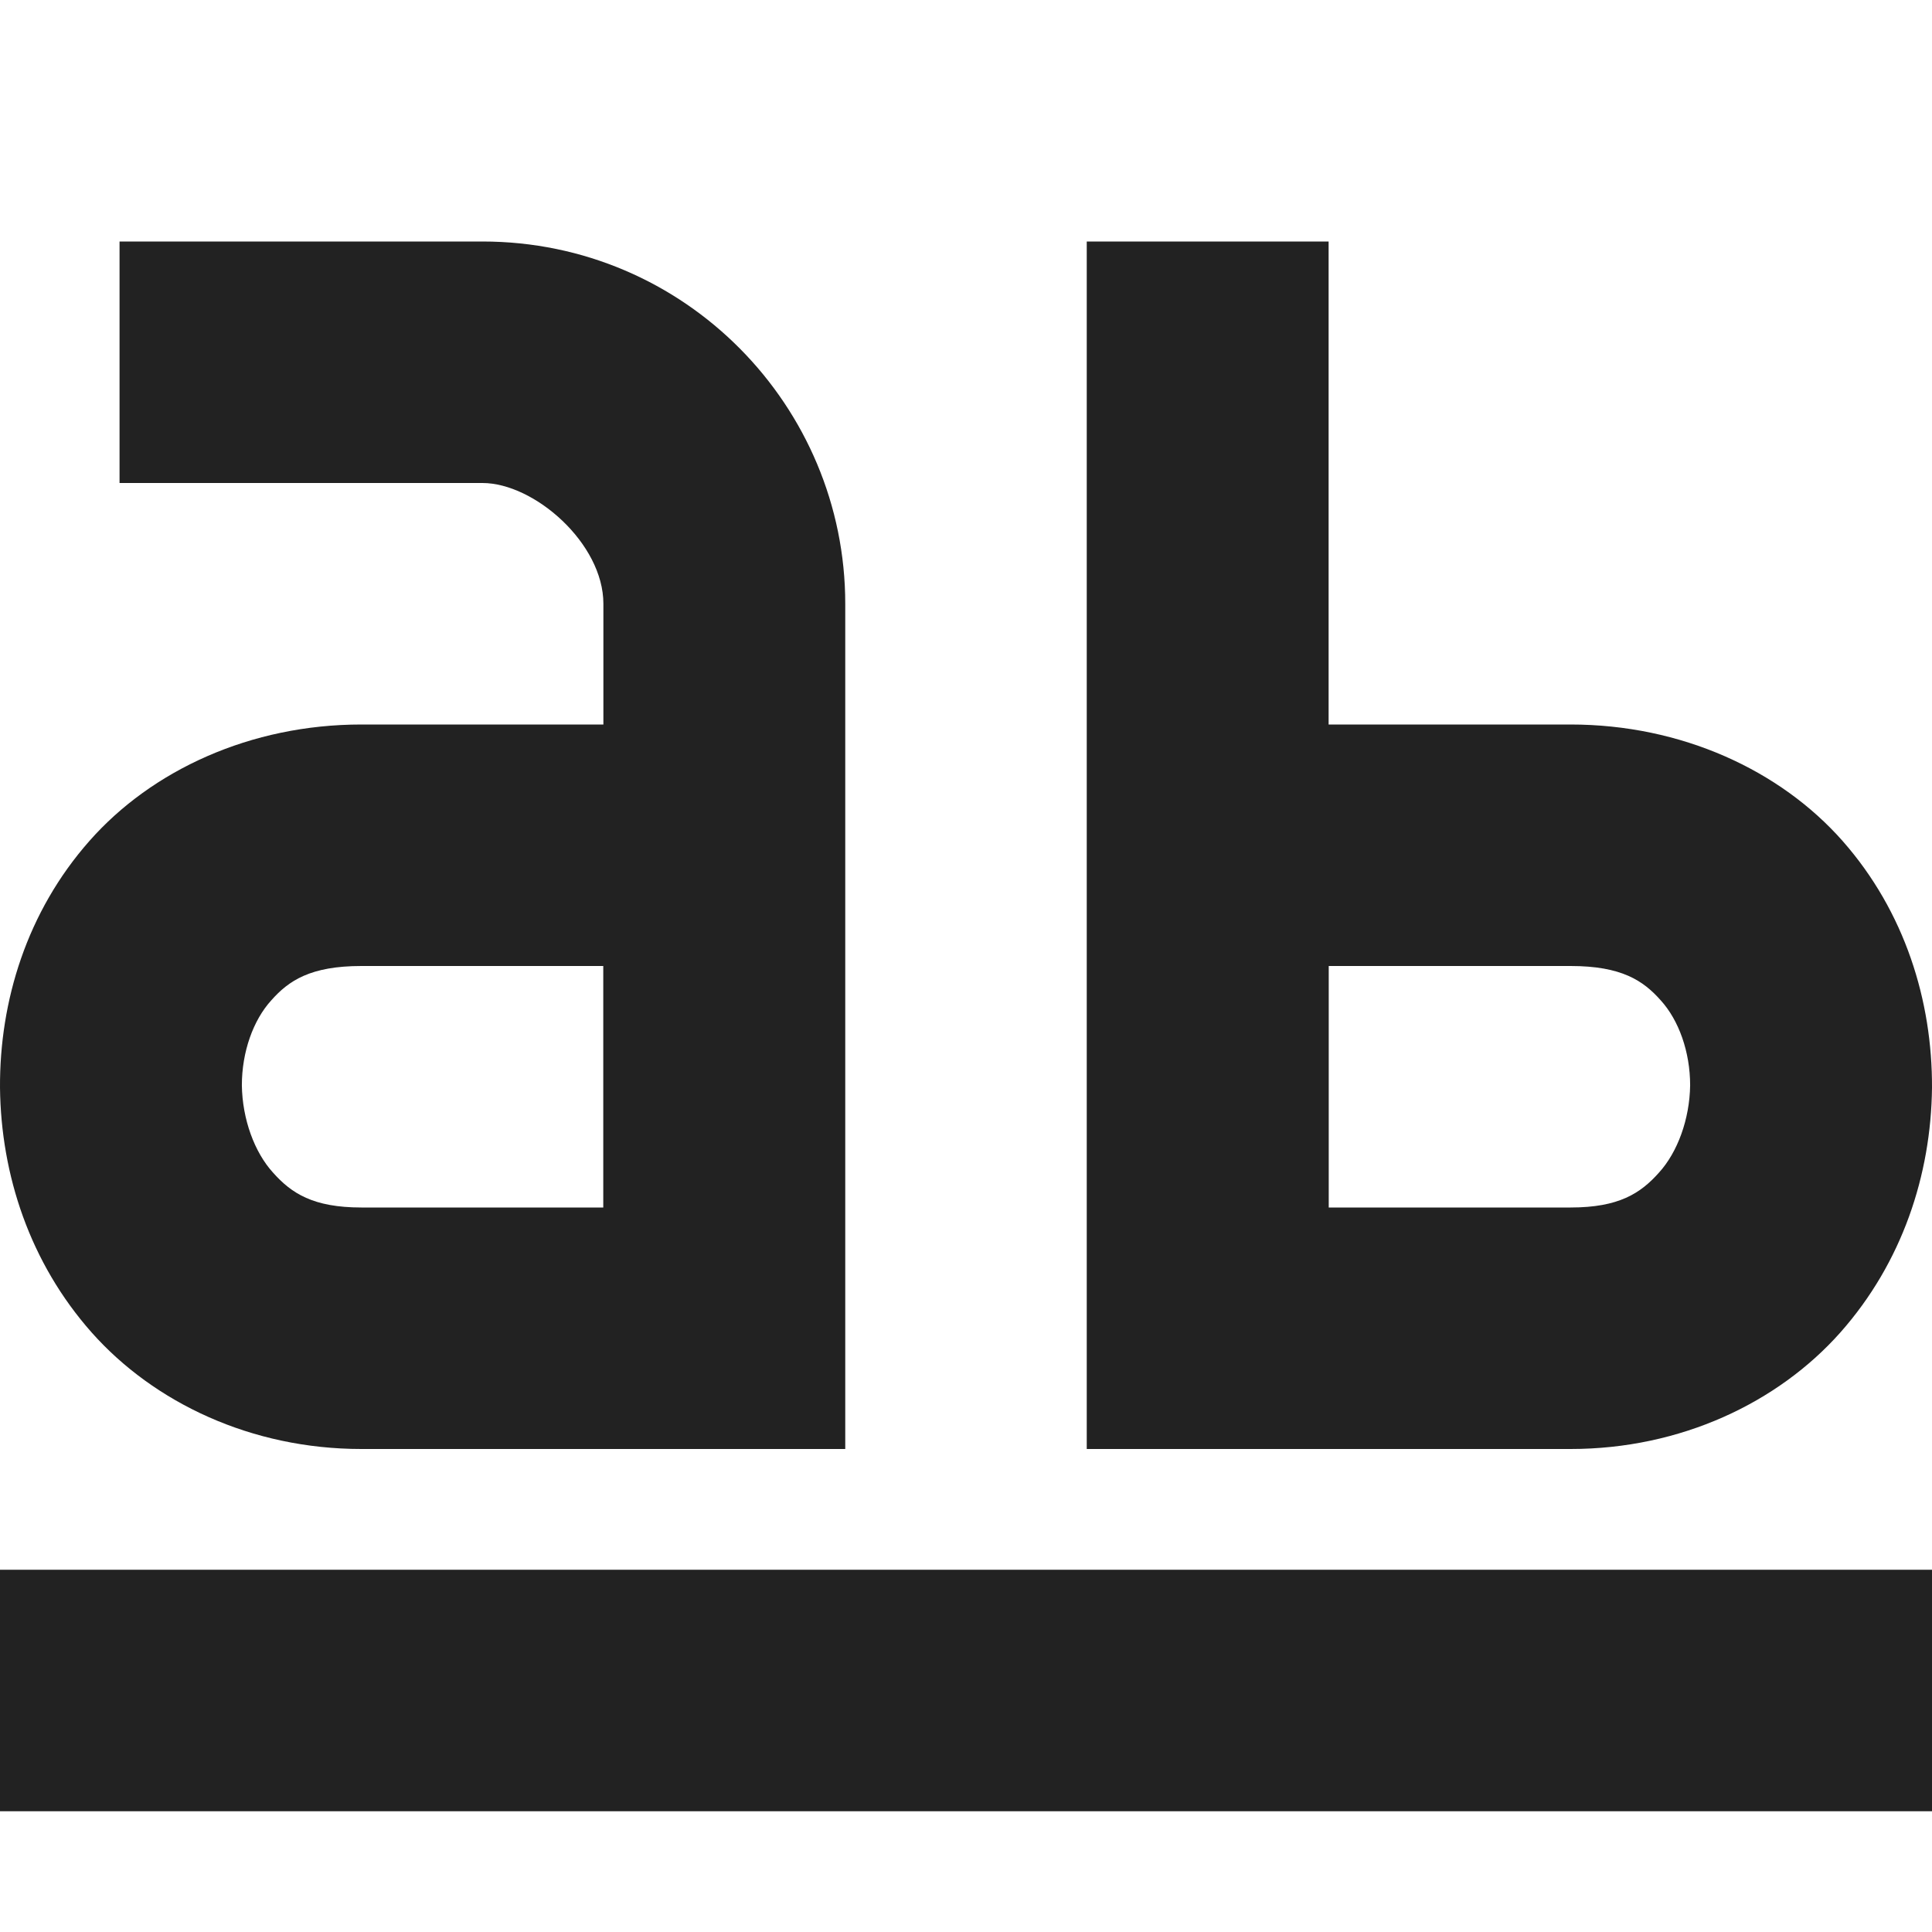
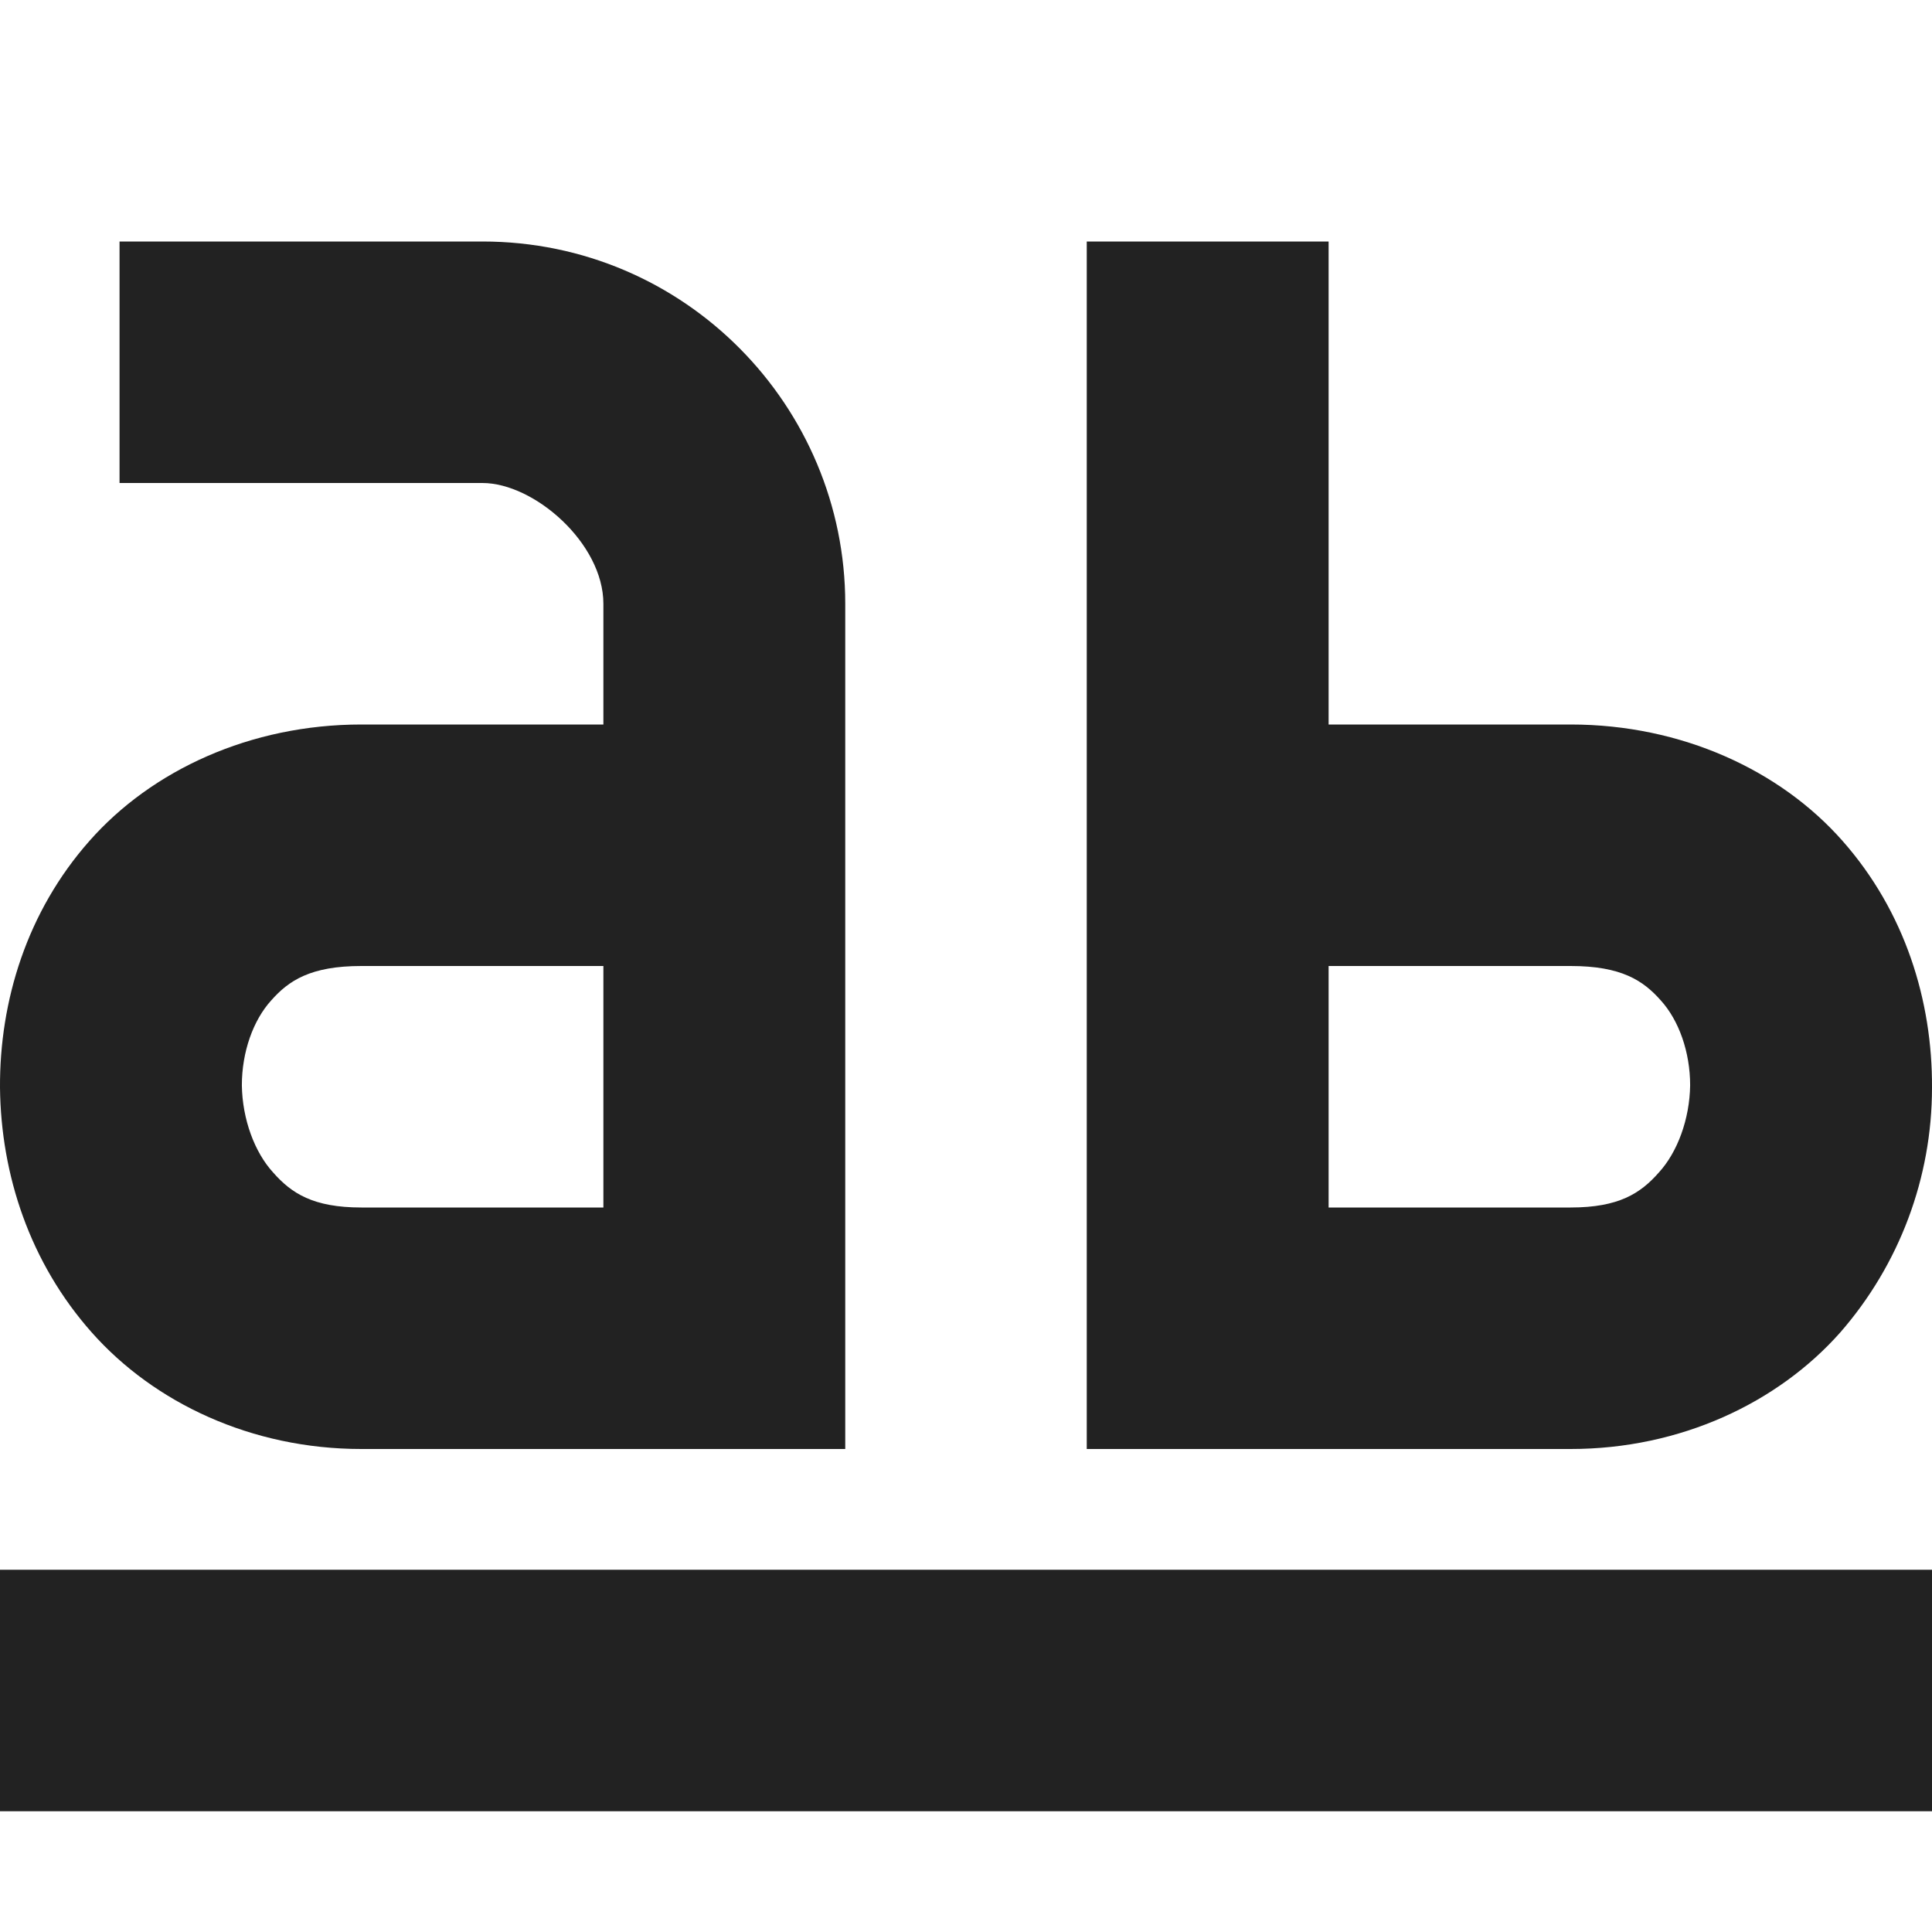
- <svg xmlns="http://www.w3.org/2000/svg" height="16px" viewBox="0 0 16 16" width="16px" version="1.1" id="svg4">
-   <defs id="defs8" />
-   <path d="M 0.99,2 V 4 H 3.995 C 4.425,4 4.997,4.5 4.997,5 V 6 H 2.993 C 2.074,6 1.256,6.379 0.74,6.965 0.223,7.551 -0.004,8.289 4.9721687e-5,9.008 0.008,9.73 0.247,10.457 0.759,11.035 1.276,11.617 2.082,12 2.993,12 H 7 V 5 c 0,-1.633 -1.323,-3 -3.005,-3 z M 2.993,8 h 2.003 v 2 H 2.993 c -0.399,0 -0.579,-0.117 -0.732,-0.289 -0.153,-0.168 -0.254,-0.441 -0.258,-0.723 0,-0.277 0.094,-0.539 0.243,-0.703 0.145,-0.164 0.325,-0.285 0.747,-0.285 z" fill="#222222" id="path2" style="stroke-width:1" />
-   <path d="m 9,2 h 2.003 v 4 h 2.003 c 0.92,0 1.737,0.379 2.254,0.965 0.516,0.586 0.743,1.324 0.74,2.043 -0.008,0.723 -0.247,1.449 -0.759,2.027 C 14.724,11.617 13.918,12 13.007,12 H 9 Z m 4.007,6 h -2.003 v 2 h 2.003 c 0.399,0 0.579,-0.117 0.732,-0.289 0.153,-0.168 0.254,-0.441 0.258,-0.723 0,-0.277 -0.094,-0.539 -0.243,-0.703 -0.145,-0.164 -0.325,-0.285 -0.747,-0.285 z" fill="#222222" id="path2-3" style="stroke-width:1" />
-   <path d="m 0,13 v 2 h 16 v -2 z m 0,0" id="path1035" style="fill:#222222;stroke-width:1" />
+ <svg xmlns="http://www.w3.org/2000/svg" width="16" height="16">
+   <path fill="#222" d="M.99 2v2h3.005c.43 0 1.002.5 1.002 1v1H2.993c-.92 0-1.737.379-2.253.965C.223 7.55-.004 8.289 0 9.008c.008.722.247 1.449.76 2.027.516.582 1.322.965 2.233.965H7V5c0-1.633-1.323-3-3.005-3zm2.003 6h2.004v2H2.993c-.399 0-.579-.117-.731-.29-.153-.167-.255-.44-.259-.722 0-.277.094-.539.243-.703.145-.164.325-.285.747-.285zM9 2h2.003v4h2.004c.92 0 1.737.379 2.253.965.517.586.744 1.324.74 2.043a3.082 3.082 0 0 1-.76 2.027c-.516.582-1.322.965-2.233.965H9Zm4.007 6h-2.004v2h2.004c.399 0 .579-.117.731-.29.153-.167.255-.44.259-.722 0-.277-.094-.539-.243-.703-.145-.164-.325-.285-.747-.285z" style="stroke-width:1" />
+   <path d="M0 13v2h16v-2zm0 0" style="fill:#222;stroke-width:1" />
</svg>
